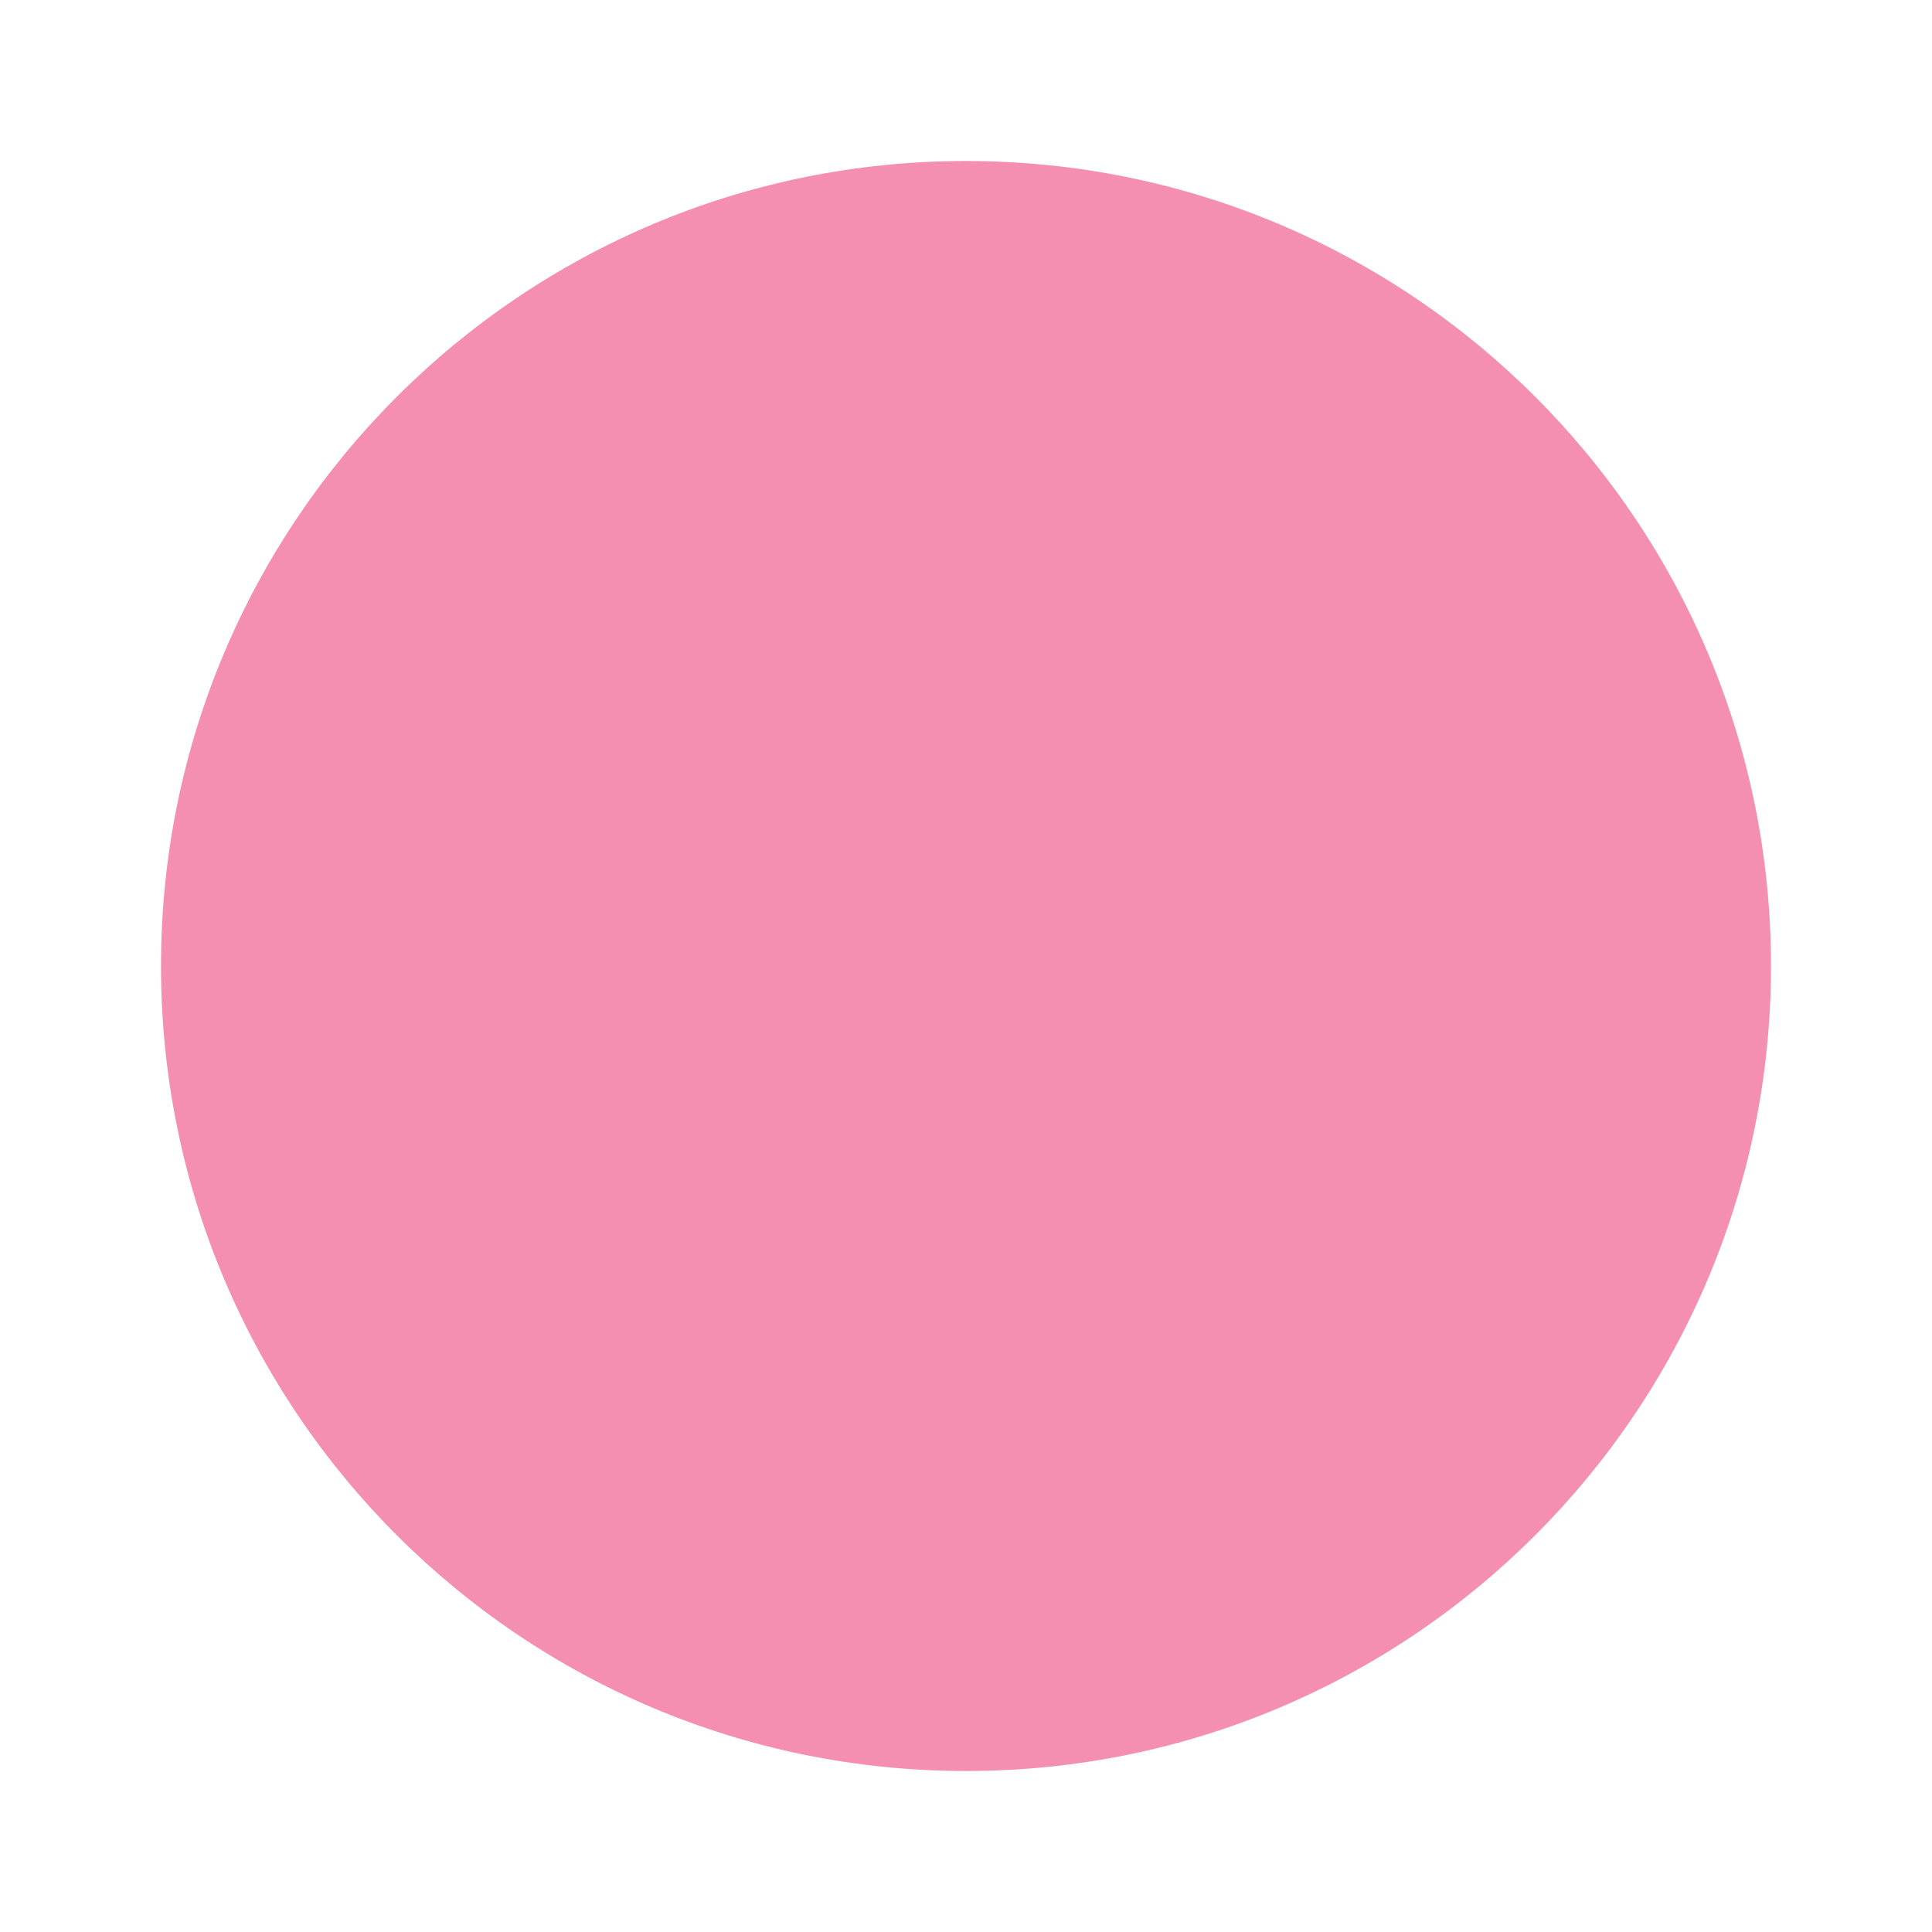
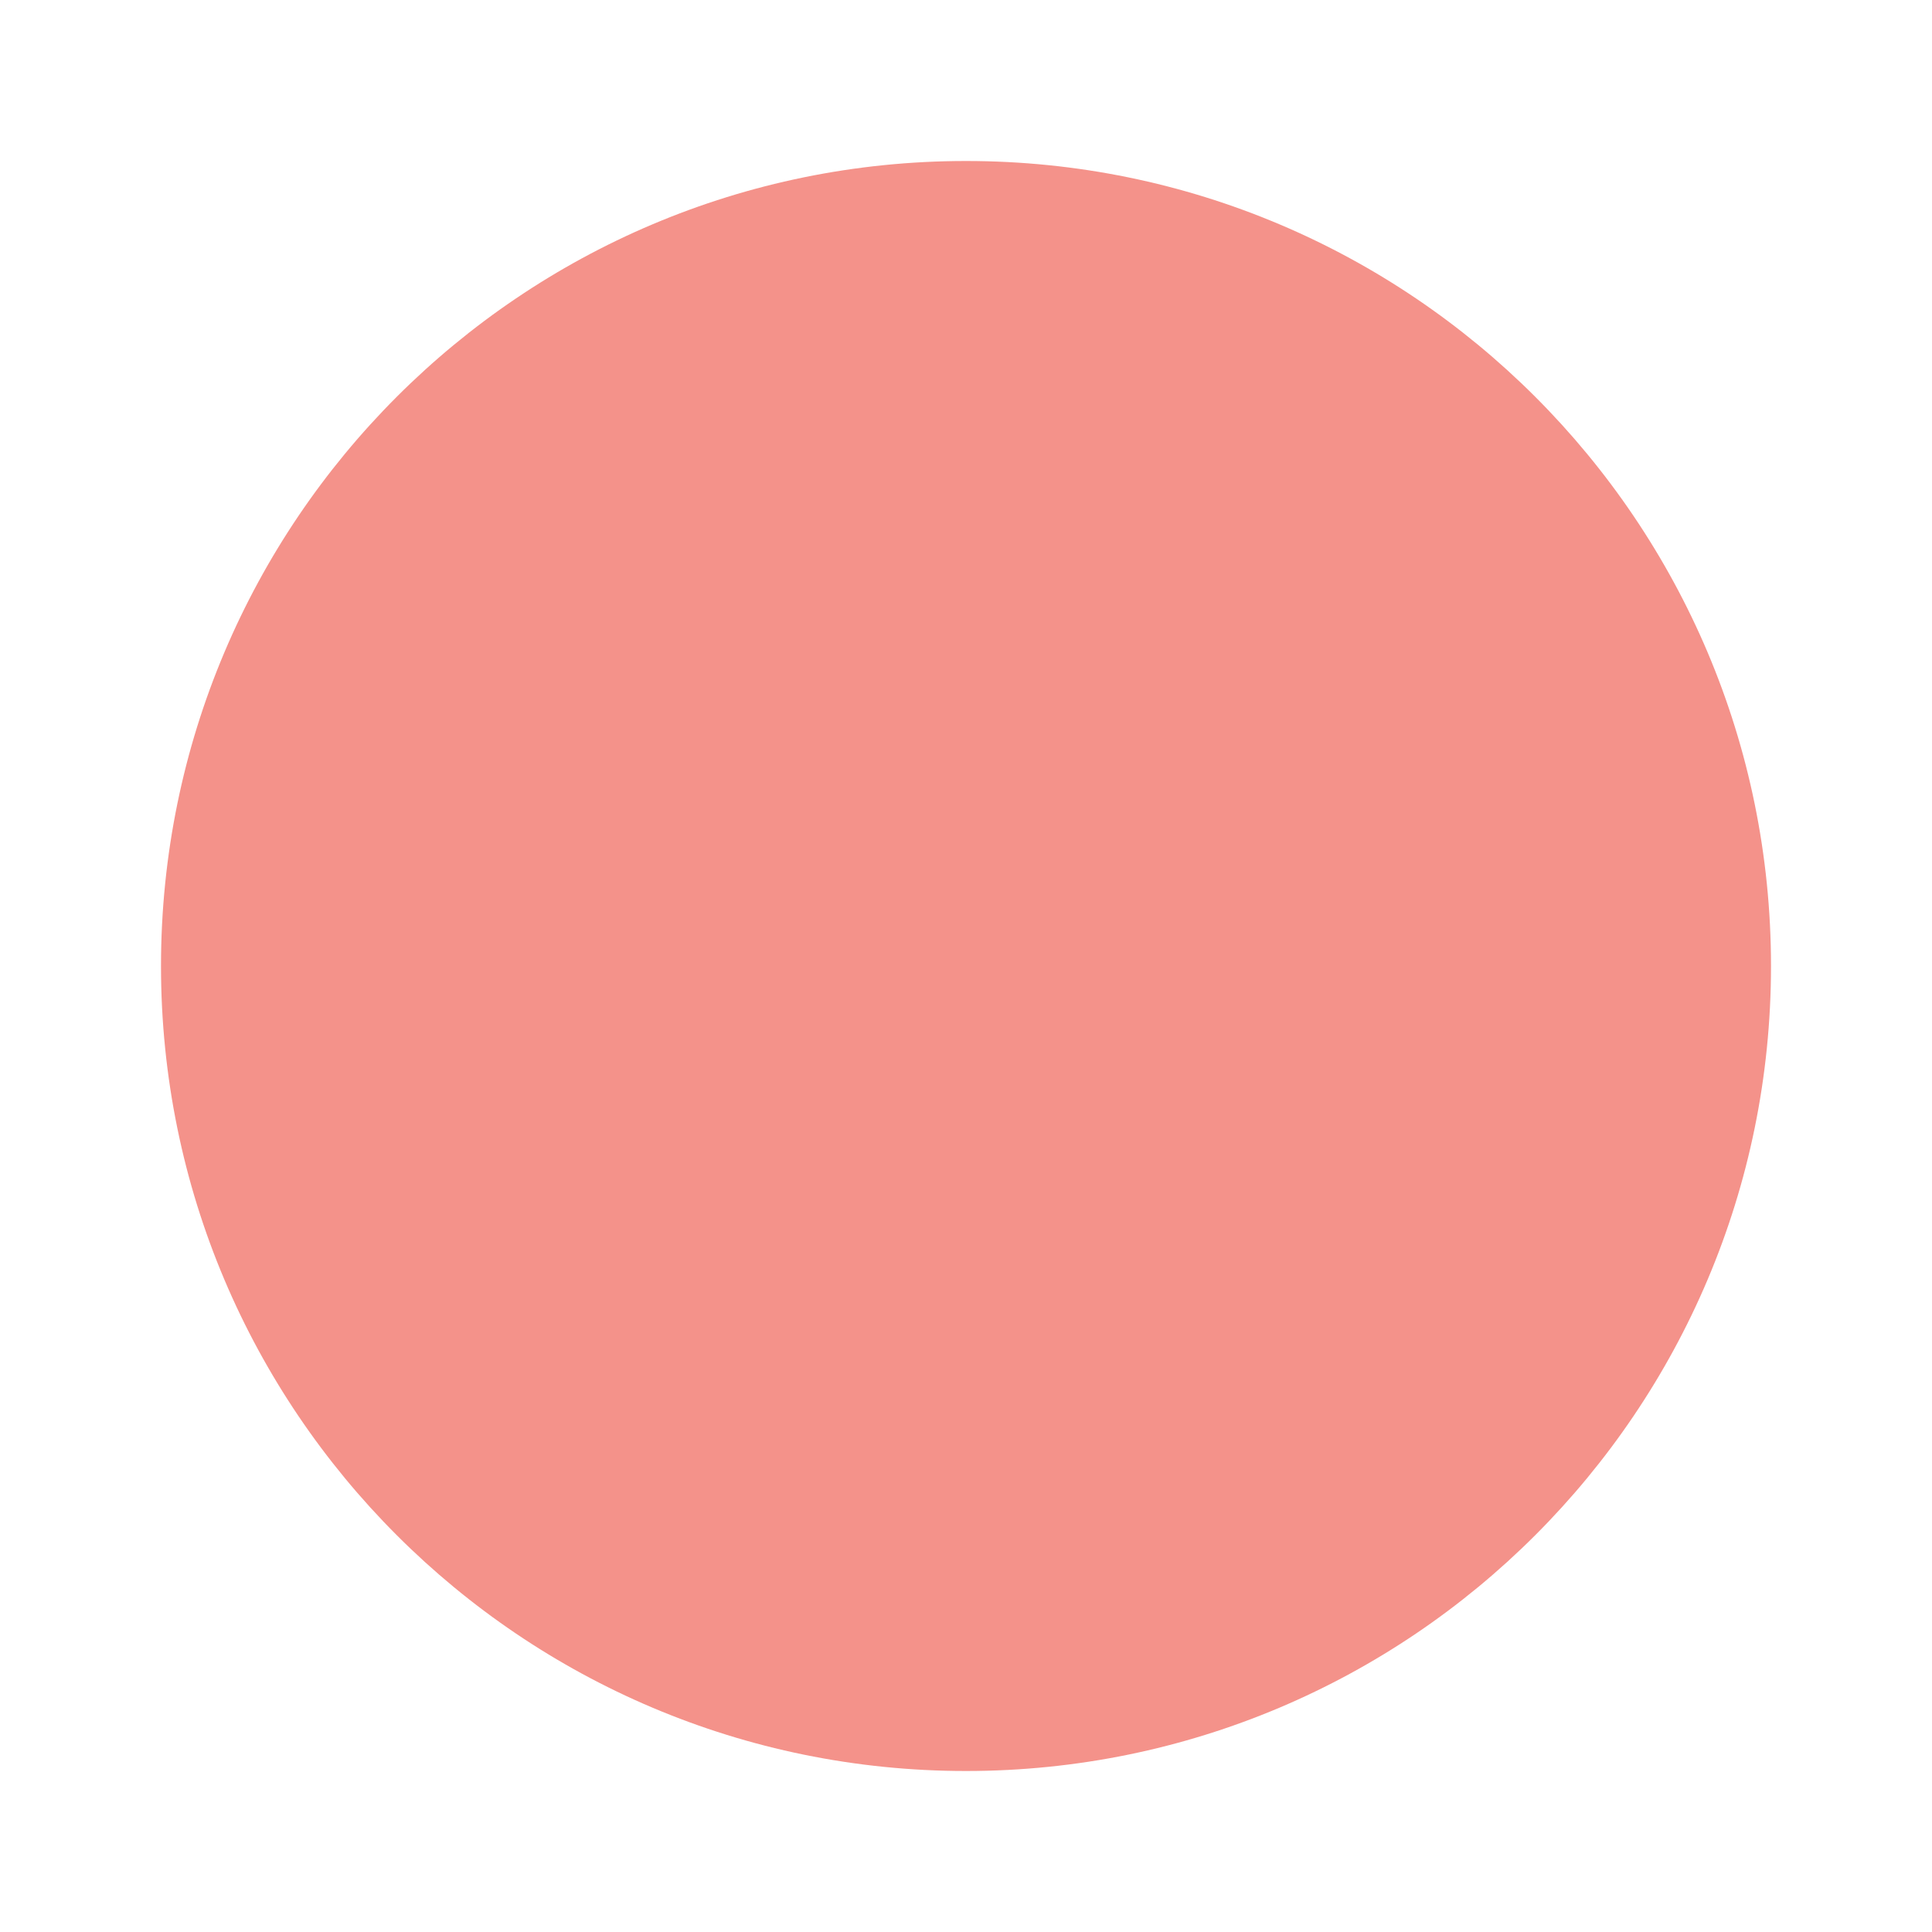
- <svg xmlns="http://www.w3.org/2000/svg" width="240mm" height="240mm" viewBox="0 0 240 240" version="1.1" id="svg8">
+ <svg xmlns="http://www.w3.org/2000/svg" id="svg8" version="1.1" viewBox="0 0 240 240" height="240mm" width="240mm">
  <defs id="defs2" />
-   <g id="layer1" transform="translate(0,-57)">
-     <circle style="opacity:1;fill:#f48fb1;fill-opacity:1;stroke:#baffff;stroke-width:0;stroke-miterlimit:4;stroke-dasharray:none;stroke-opacity:1" id="path815" cx="120" cy="177" r="100" />
+   <g transform="translate(0,-57)" id="layer1">
+     <circle r="100" cy="177" cx="120" id="path815" style="opacity:1;fill:#f4928a;fill-opacity:1;stroke:#baffff;stroke-width:0;stroke-miterlimit:4;stroke-dasharray:none;stroke-opacity:1" />
  </g>
</svg>
